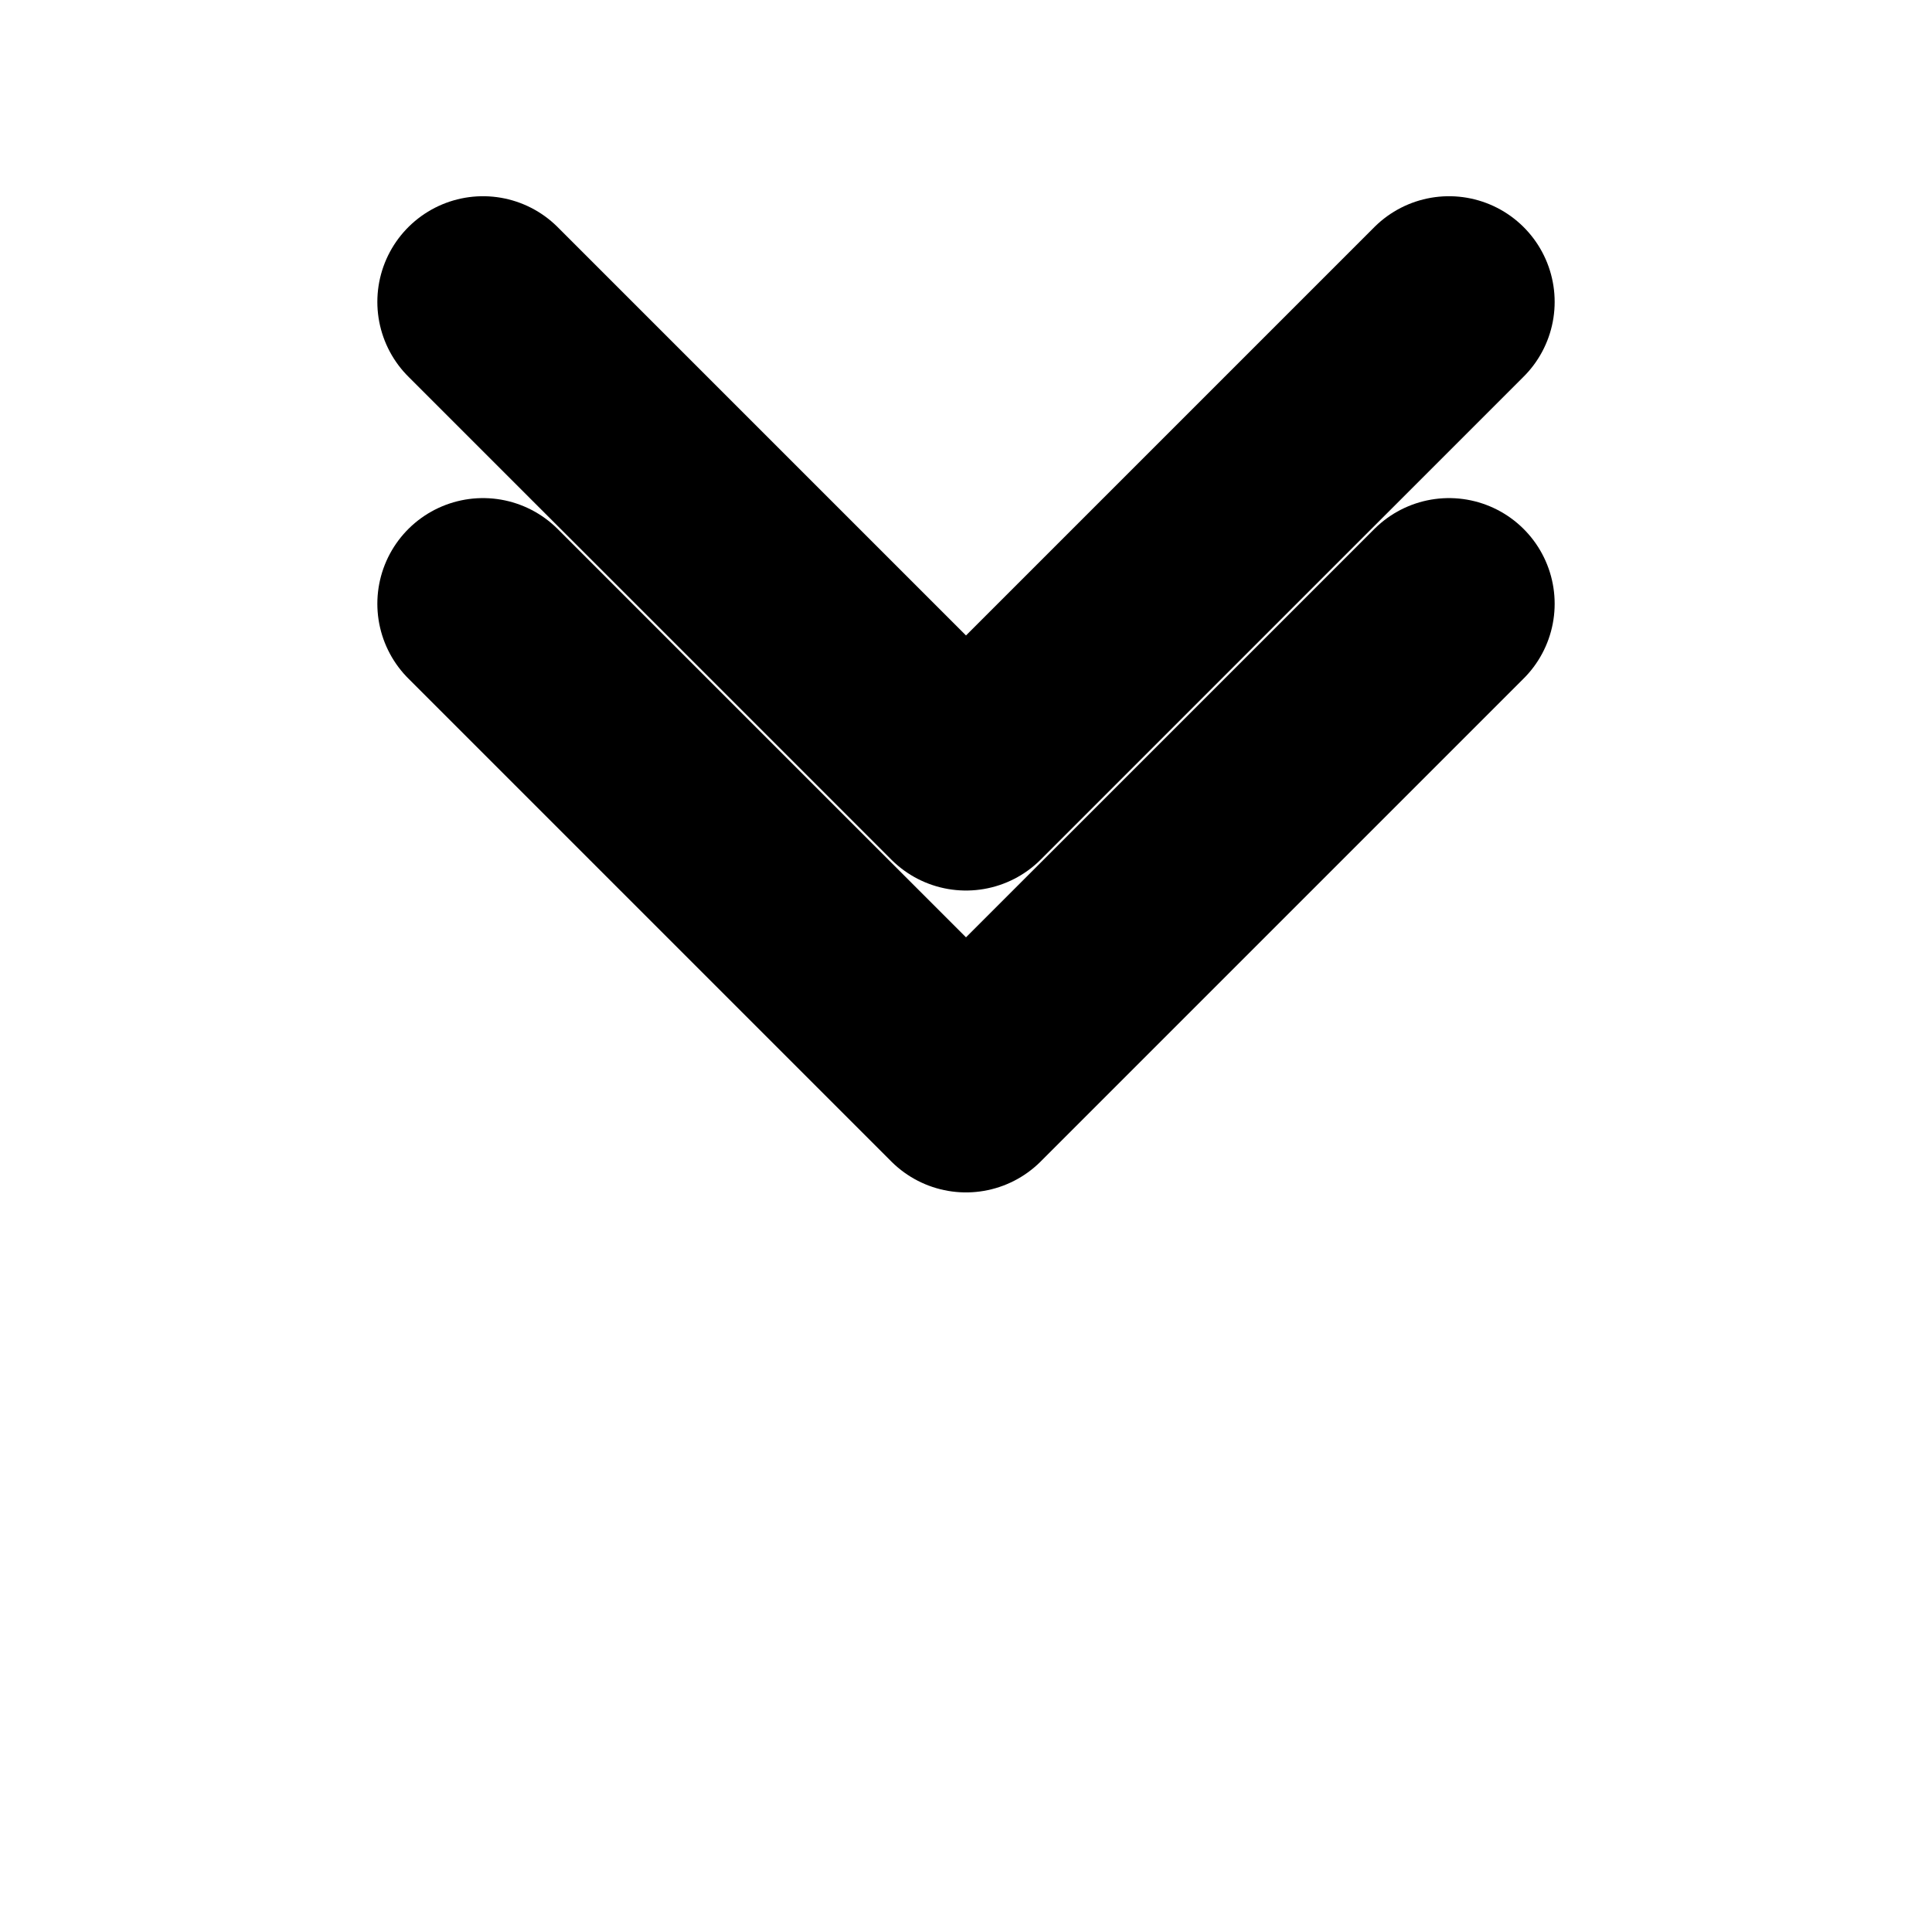
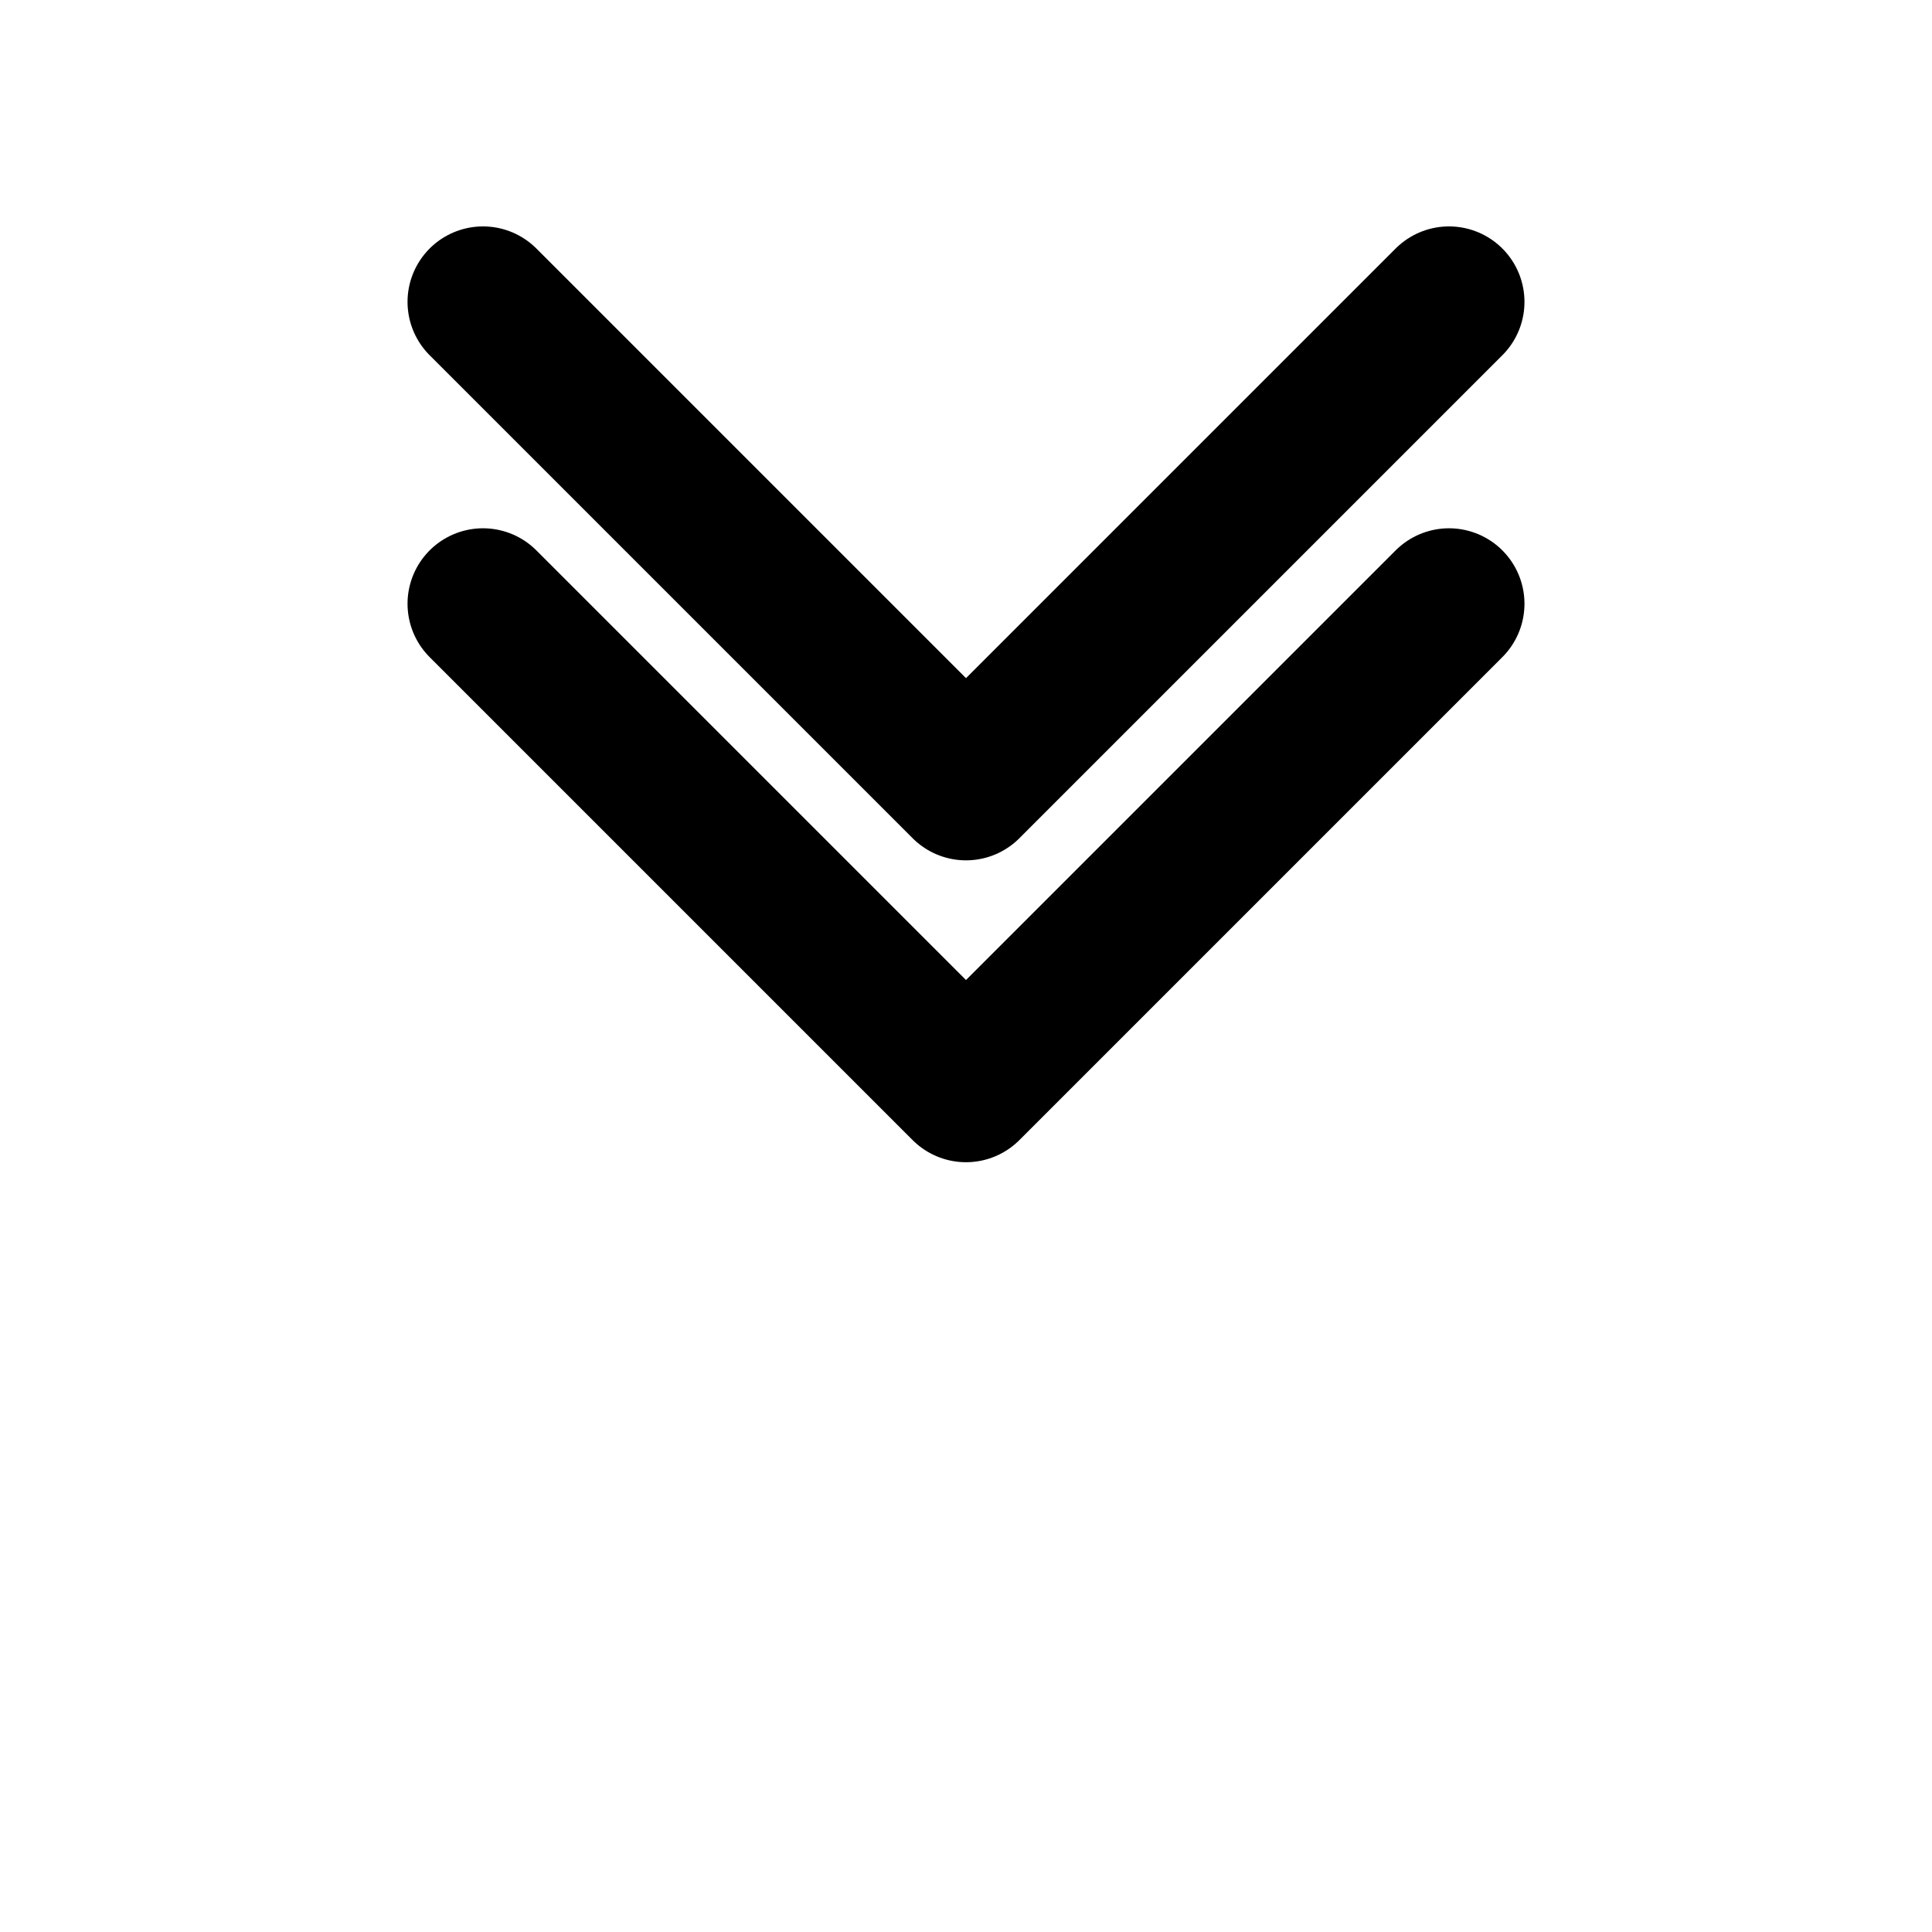
<svg xmlns="http://www.w3.org/2000/svg" width="16" height="16" viewBox="0 0 16 16" fill="none">
-   <path d="m4 5 4 4 4-4M4 2.5l4 4 4-4" stroke="currentColor" stroke-width="1.75" stroke-linecap="round" stroke-linejoin="round" />
+   <path d="m4 5 4 4 4-4M4 2.5l4 4 4-4" stroke="currentColor" stroke-width="1.25" stroke-linecap="round" stroke-linejoin="round" />
</svg>
